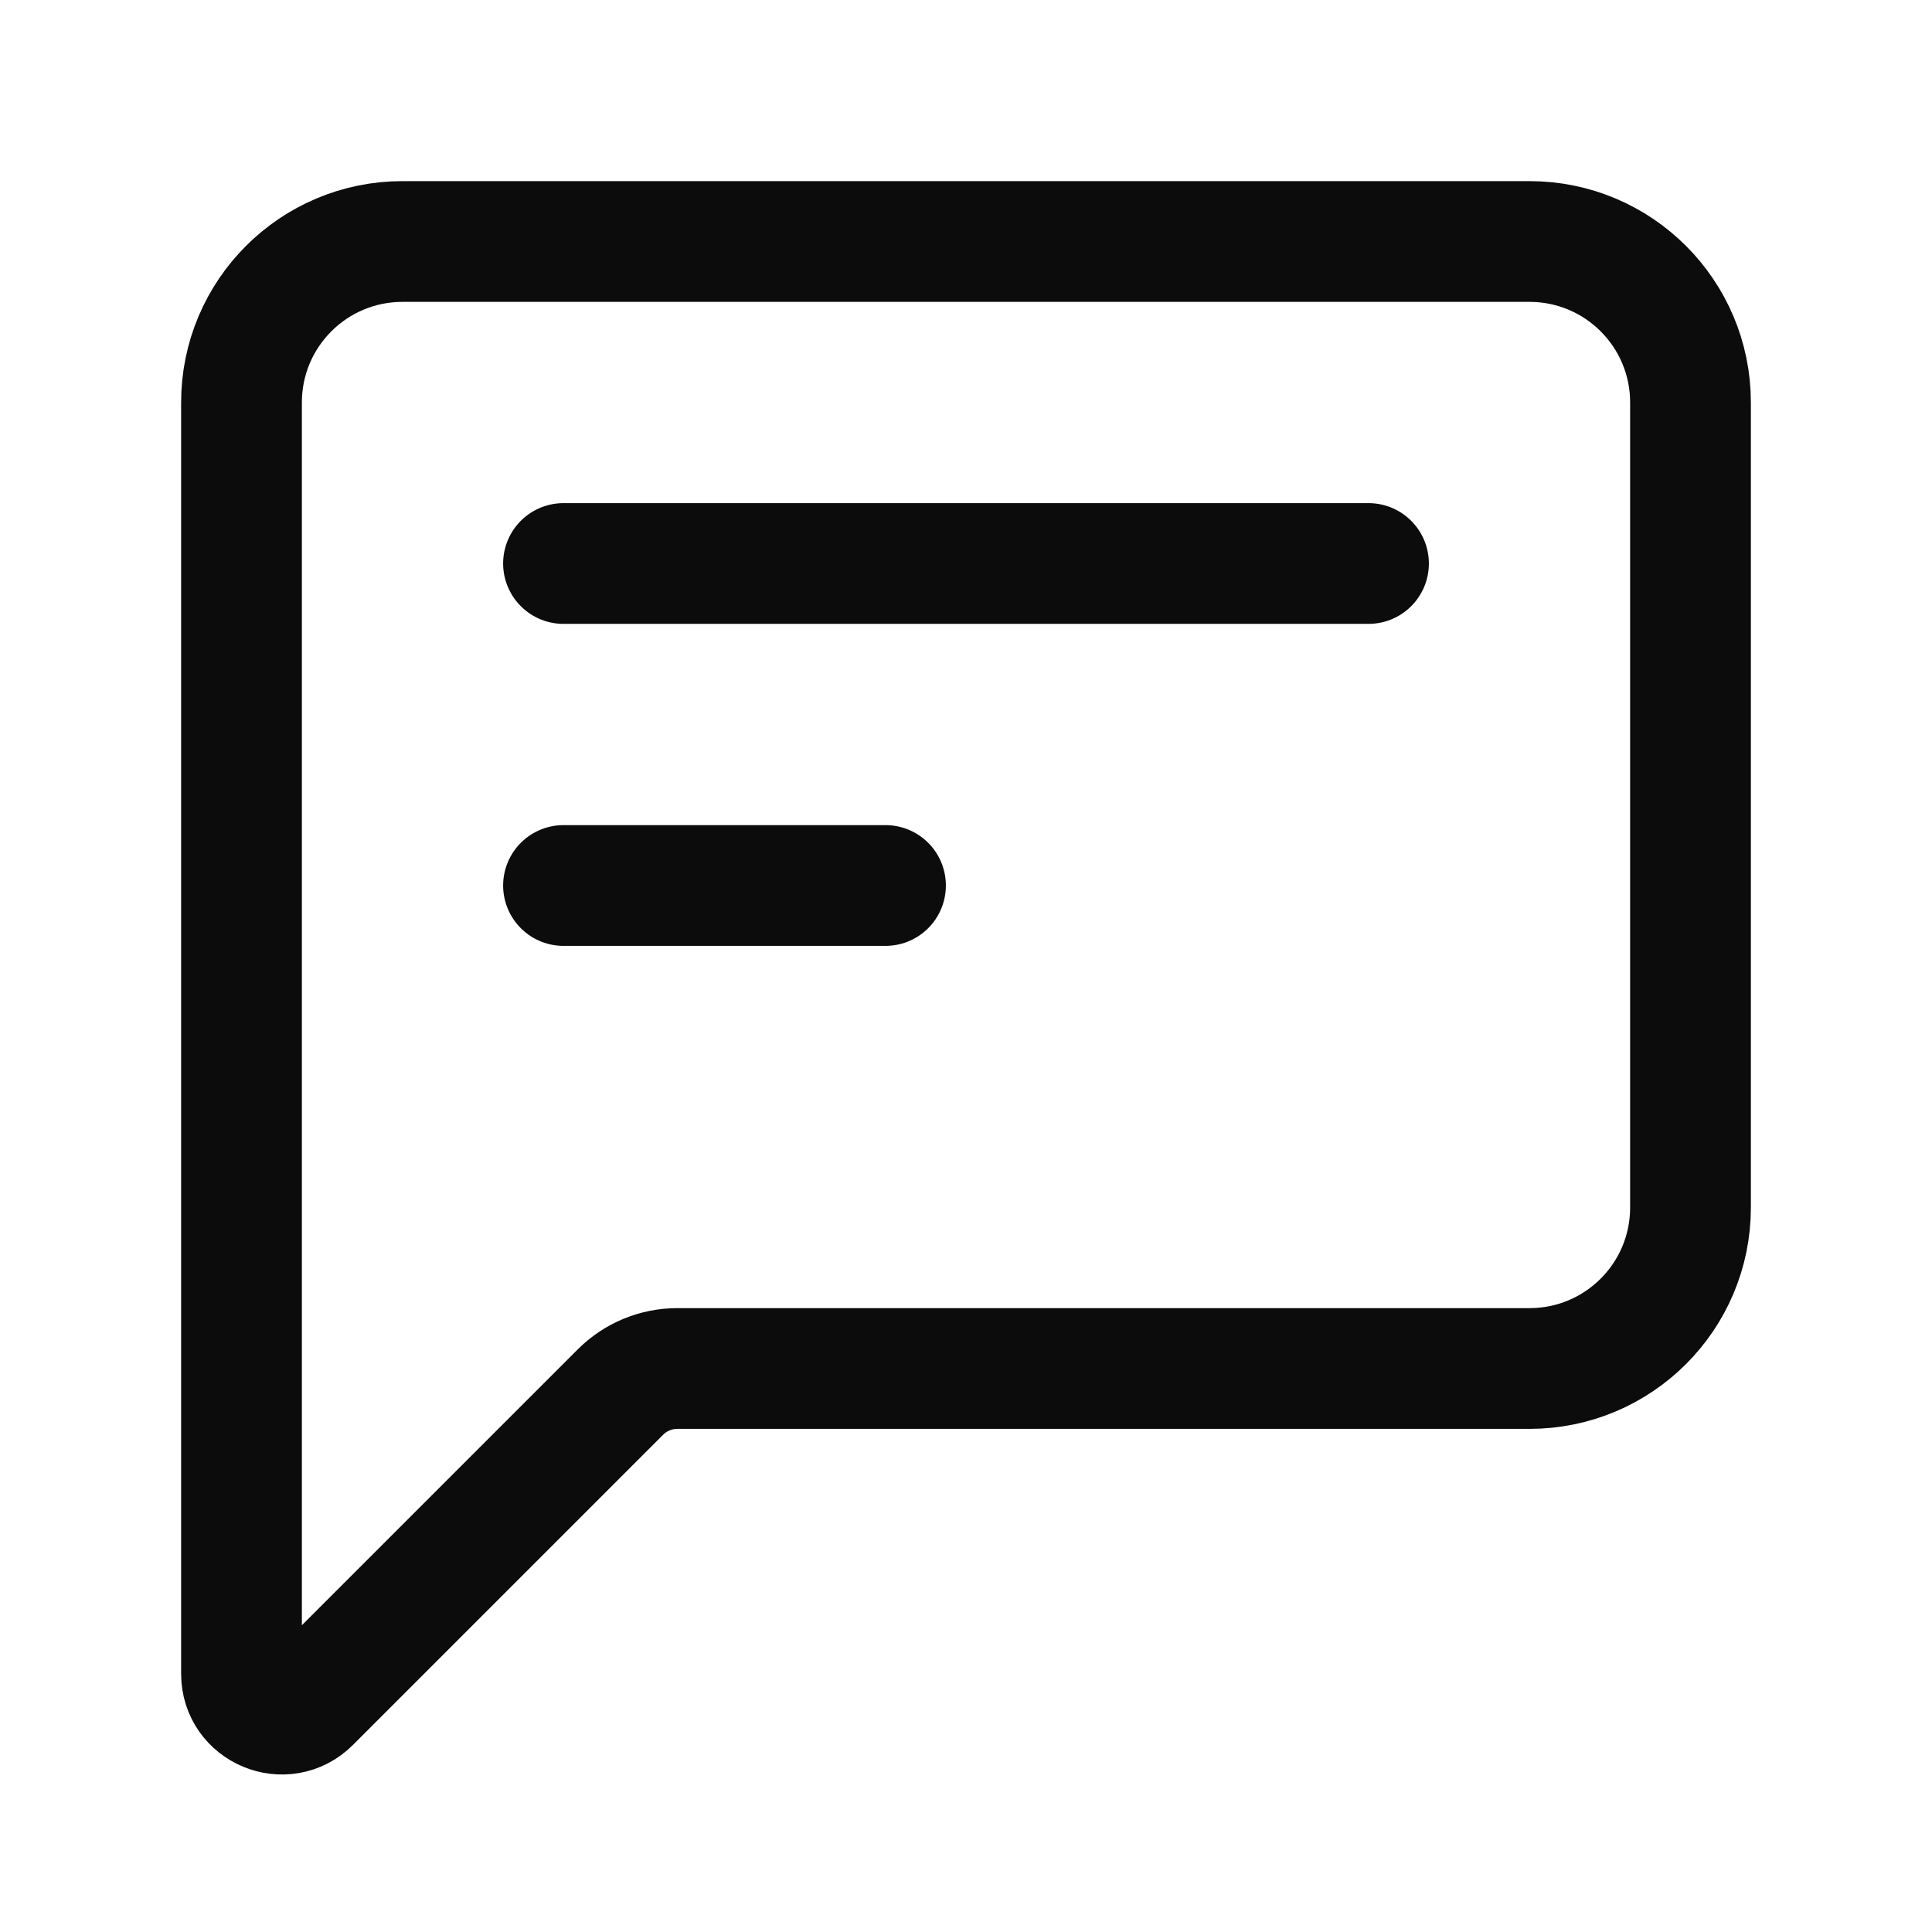
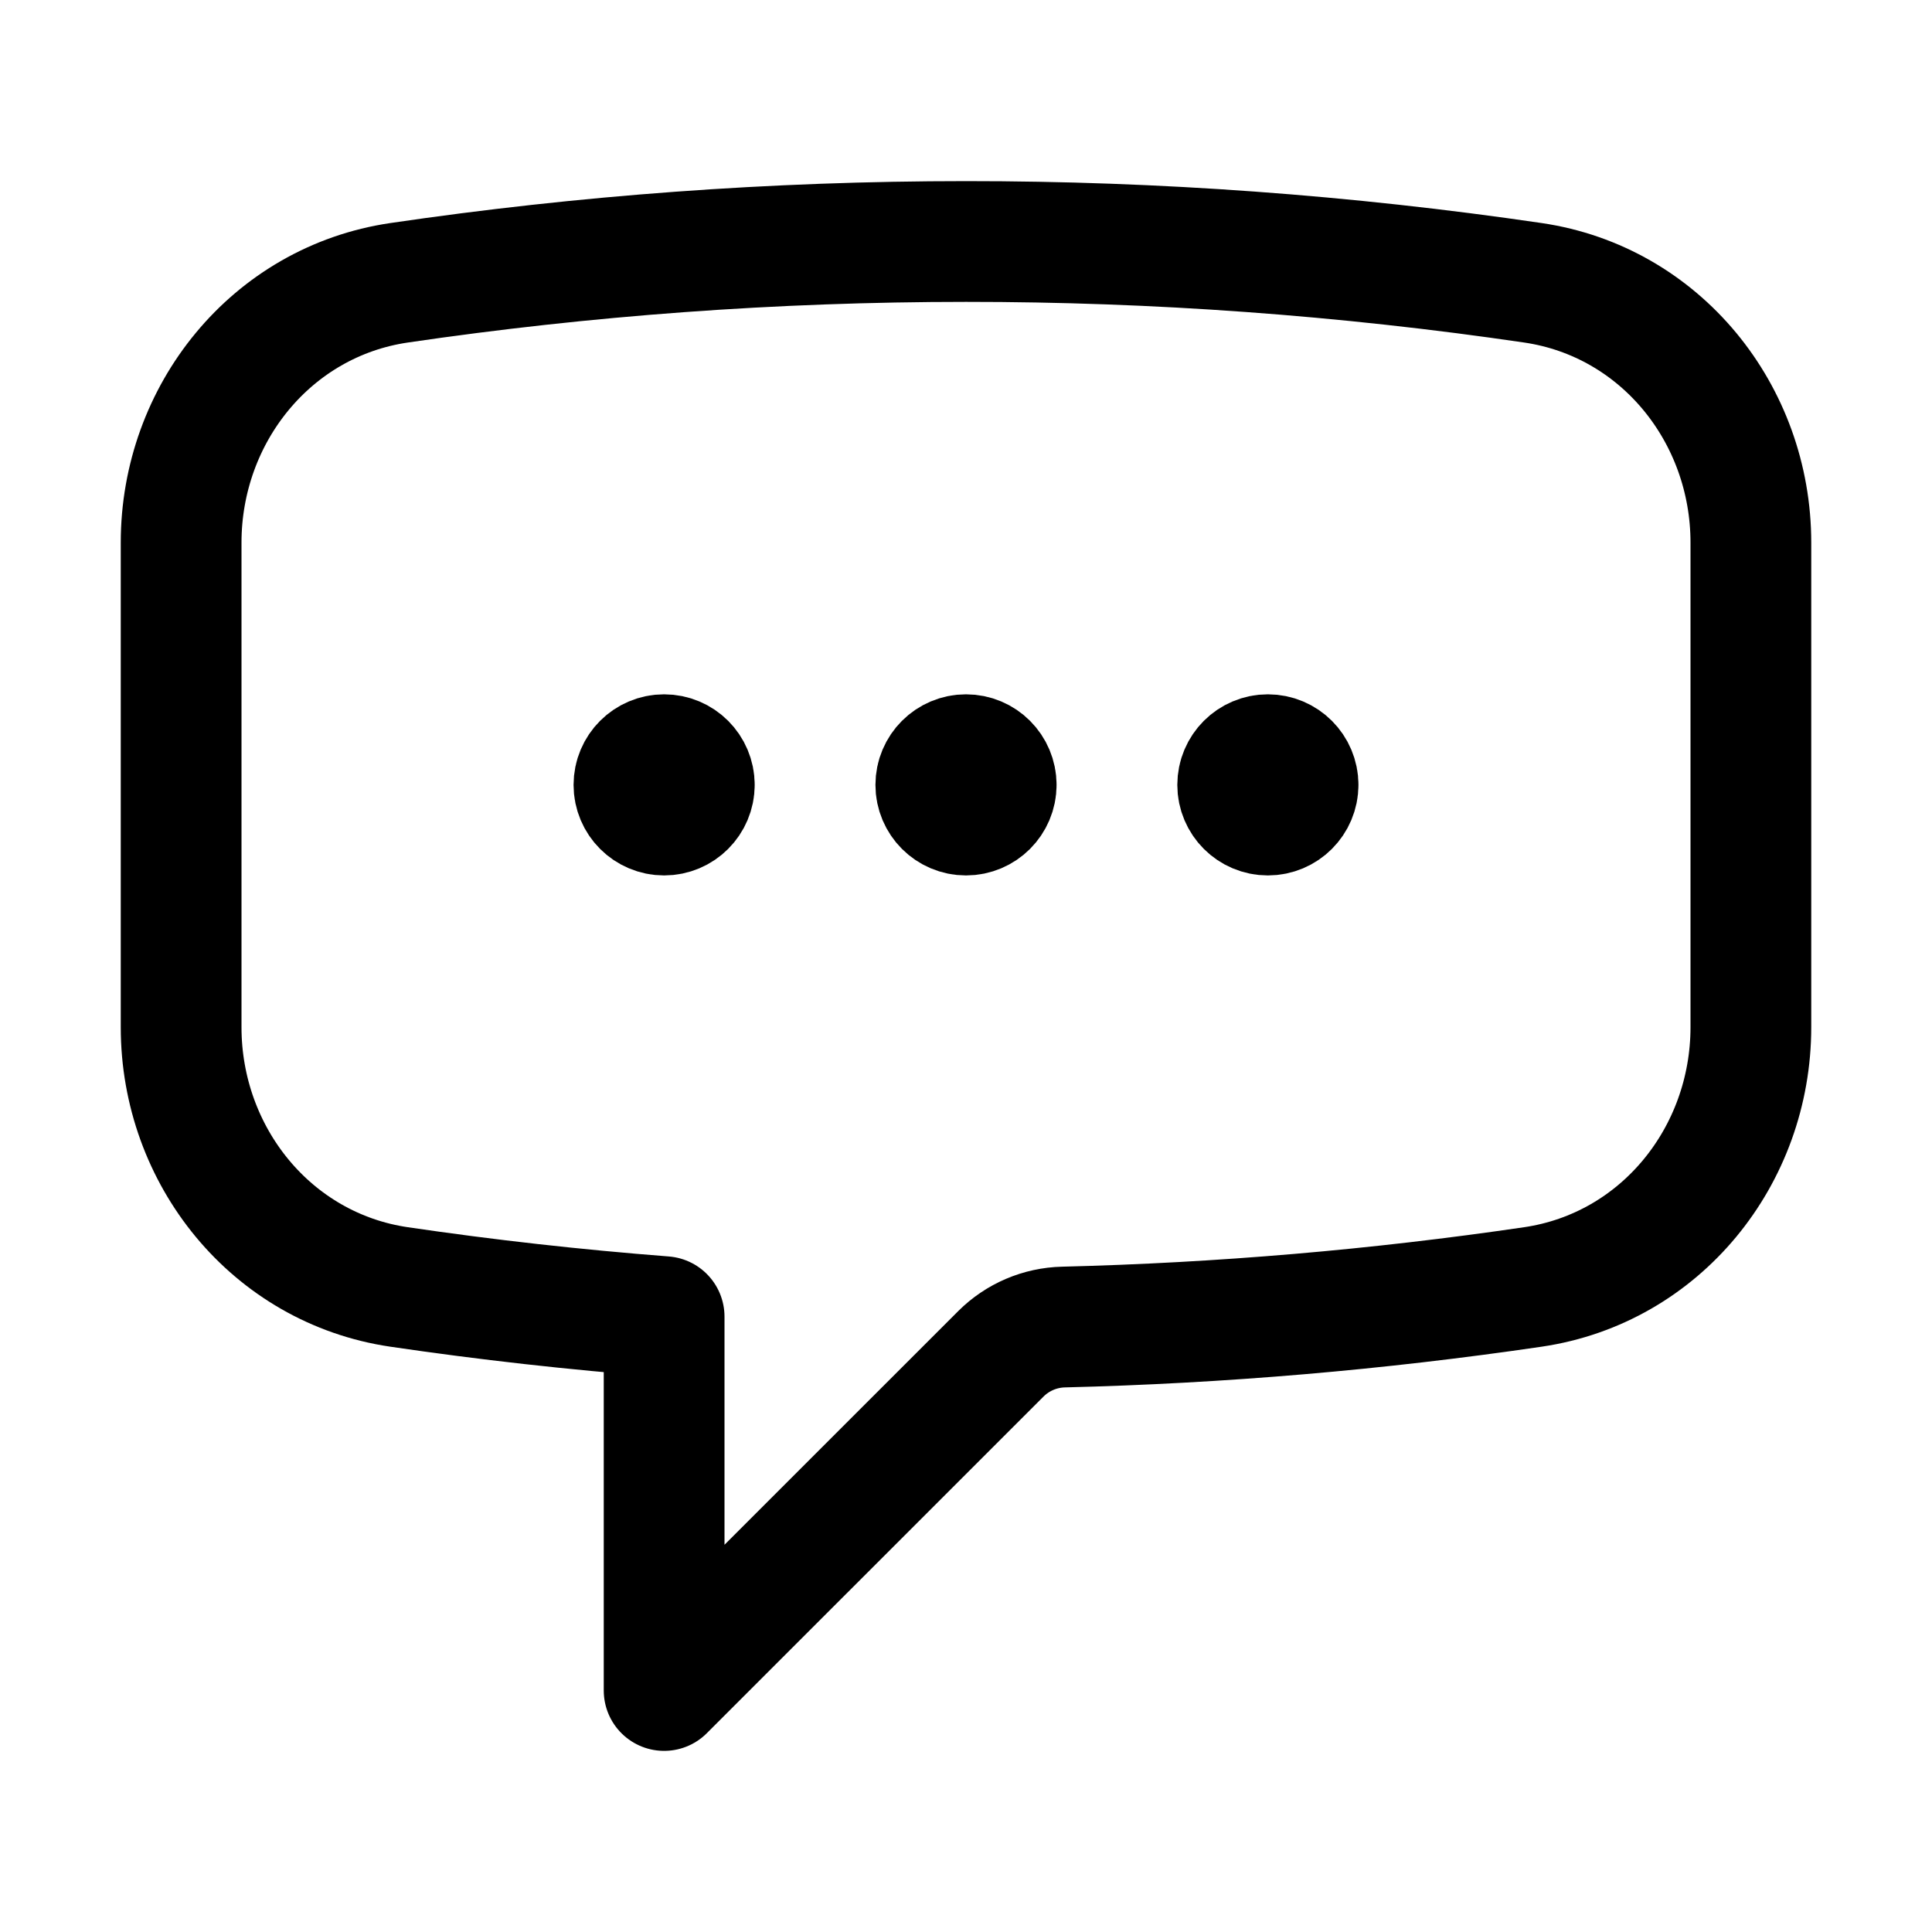
- <svg xmlns="http://www.w3.org/2000/svg" width="24" height="24" viewBox="0 0 24 24" fill="none">
-   <path d="M7 7H17" stroke="rgba(0,0,0,0.95)" stroke-width="1.5" stroke-linecap="round" stroke-linejoin="round" />
-   <path d="M7 11H11" stroke="rgba(0,0,0,0.95)" stroke-width="1.5" stroke-linecap="round" stroke-linejoin="round" />
-   <path d="M3 5V20.793C3 21.238 3.539 21.461 3.854 21.146L7.707 17.293C7.895 17.105 8.149 17 8.414 17H19C20.105 17 21 16.105 21 15V5C21 3.895 20.105 3 19 3H5C3.895 3 3 3.895 3 5Z" stroke="rgba(0,0,0,0.95)" stroke-width="1.5" stroke-linecap="round" stroke-linejoin="round" />
+ <svg xmlns="http://www.w3.org/2000/svg" fill="none" viewBox="0 0 24 24" stroke-width="1.5" stroke="currentColor" class="w-6 h-6">
+   <path stroke-linecap="round" stroke-linejoin="round" d="M8.625 9.75a.375.375 0 1 1-.75 0 .375.375 0 0 1 .75 0Zm0 0H8.25m4.125 0a.375.375 0 1 1-.75 0 .375.375 0 0 1 .75 0Zm0 0H12m4.125 0a.375.375 0 1 1-.75 0 .375.375 0 0 1 .75 0Zm0 0h-.375m-13.5 3.01c0 1.6 1.123 2.994 2.707 3.227 1.087.16 2.185.283 3.293.369V21l4.184-4.183a1.14 1.14 0 0 1 .778-.332 48.294 48.294 0 0 0 5.83-.498c1.585-.233 2.708-1.626 2.708-3.228V6.741c0-1.602-1.123-2.995-2.707-3.228A48.394 48.394 0 0 0 12 3c-2.392 0-4.744.175-7.043.513C3.373 3.746 2.25 5.14 2.25 6.741v6.018Z" />
</svg>
